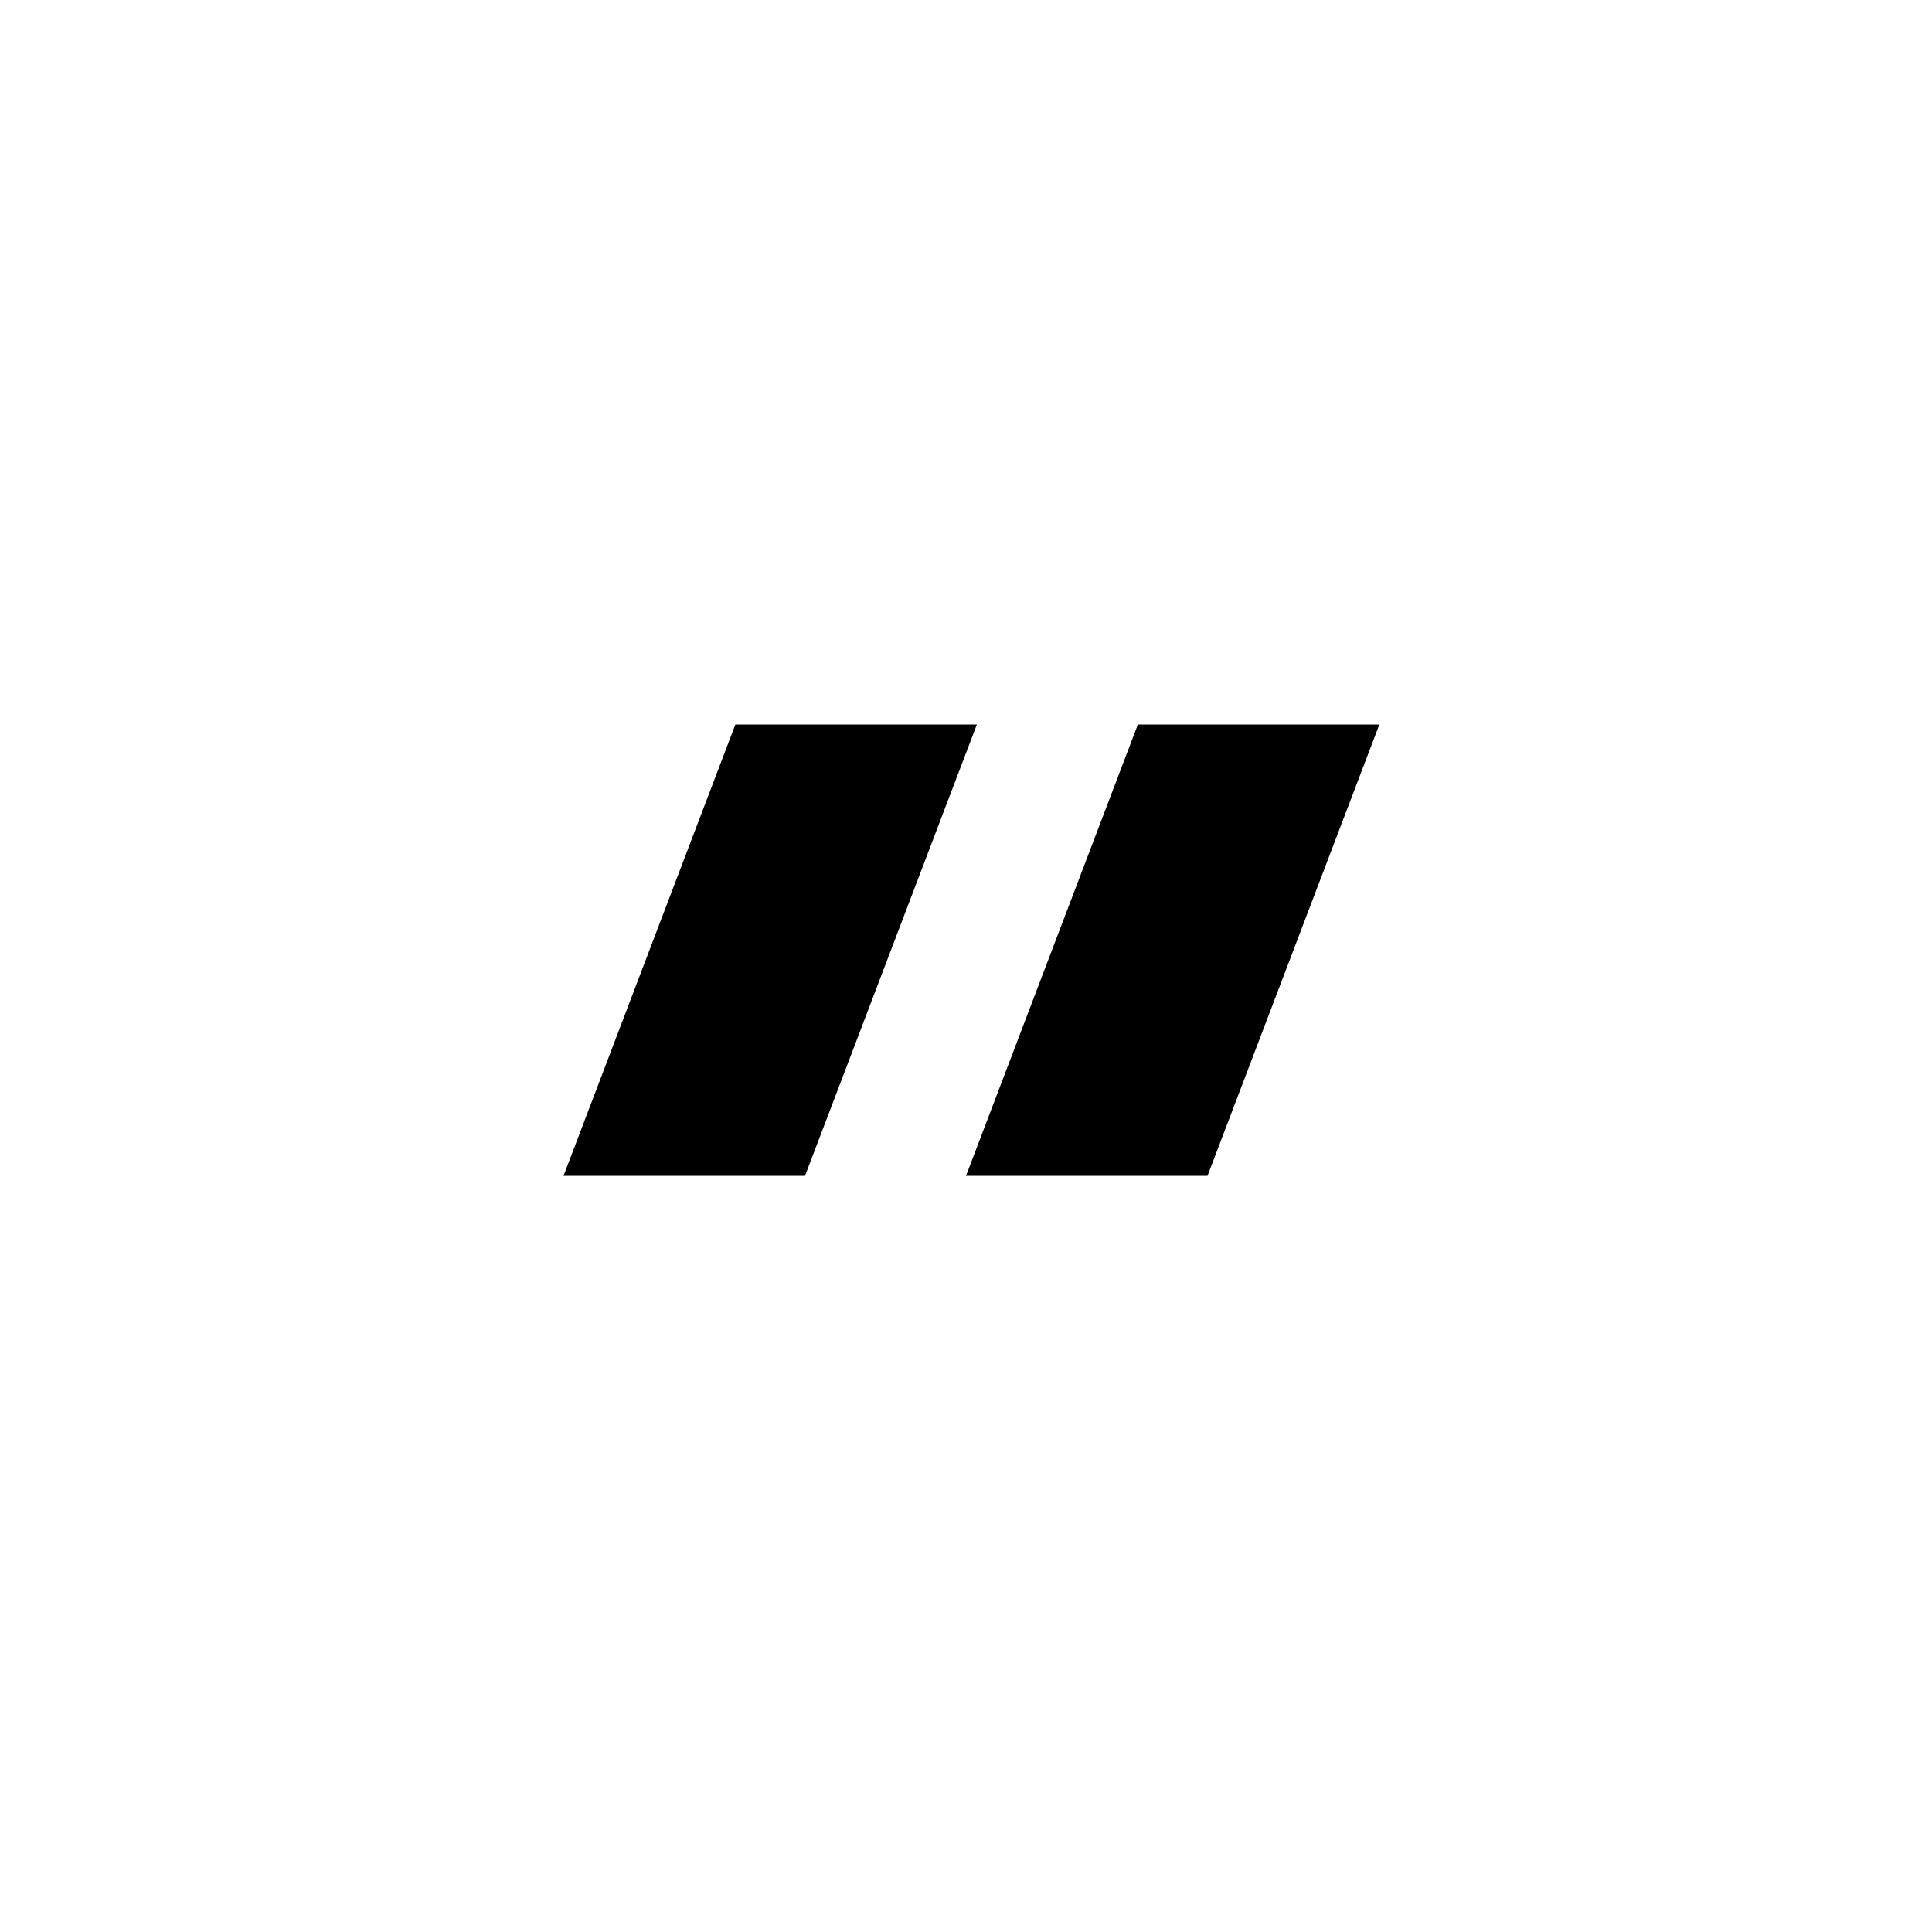
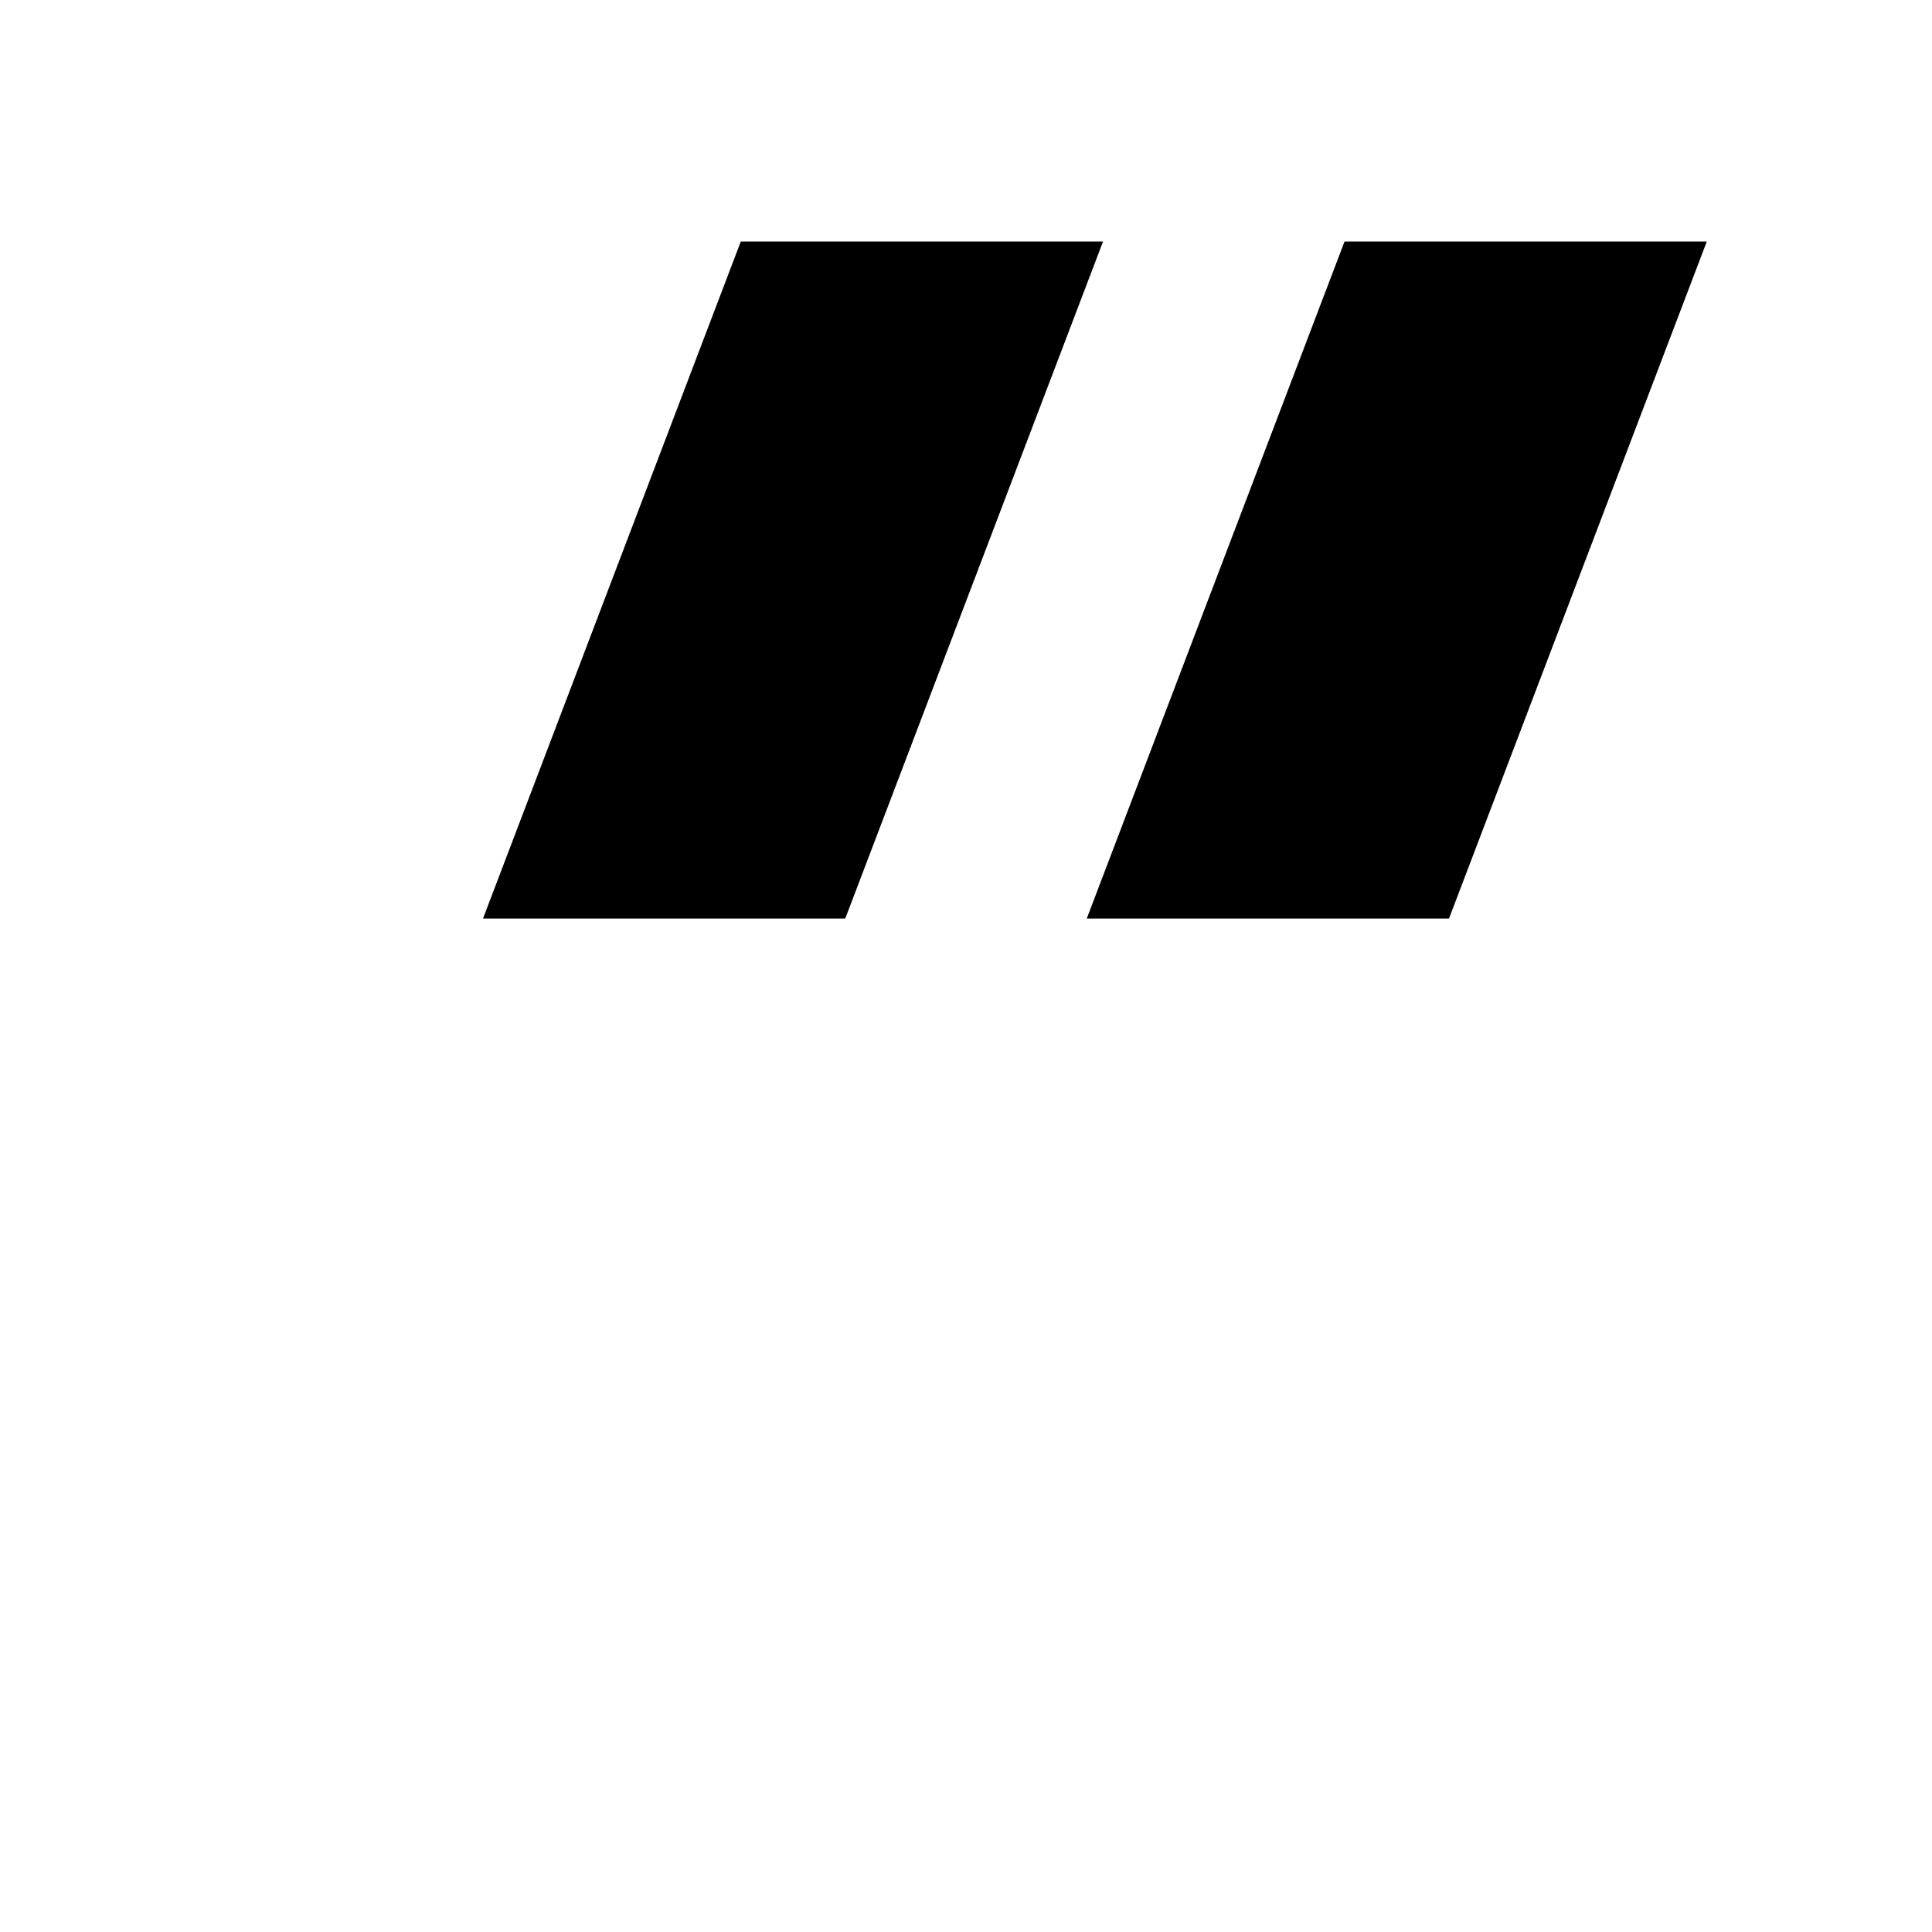
- <svg xmlns="http://www.w3.org/2000/svg" width="24" height="24" viewBox="0 0 24 24" fill="none">
+ <svg xmlns="http://www.w3.org/2000/svg" width="16" height="16" viewBox="3 7 16 16" fill="none">
  <path d="M9.135 9H12.135L10 14.607H7L9.135 9Z" fill="currentColor" />
  <path d="M14.135 9H17.135L15 14.607H12L14.135 9Z" fill="currentColor" />
</svg>
